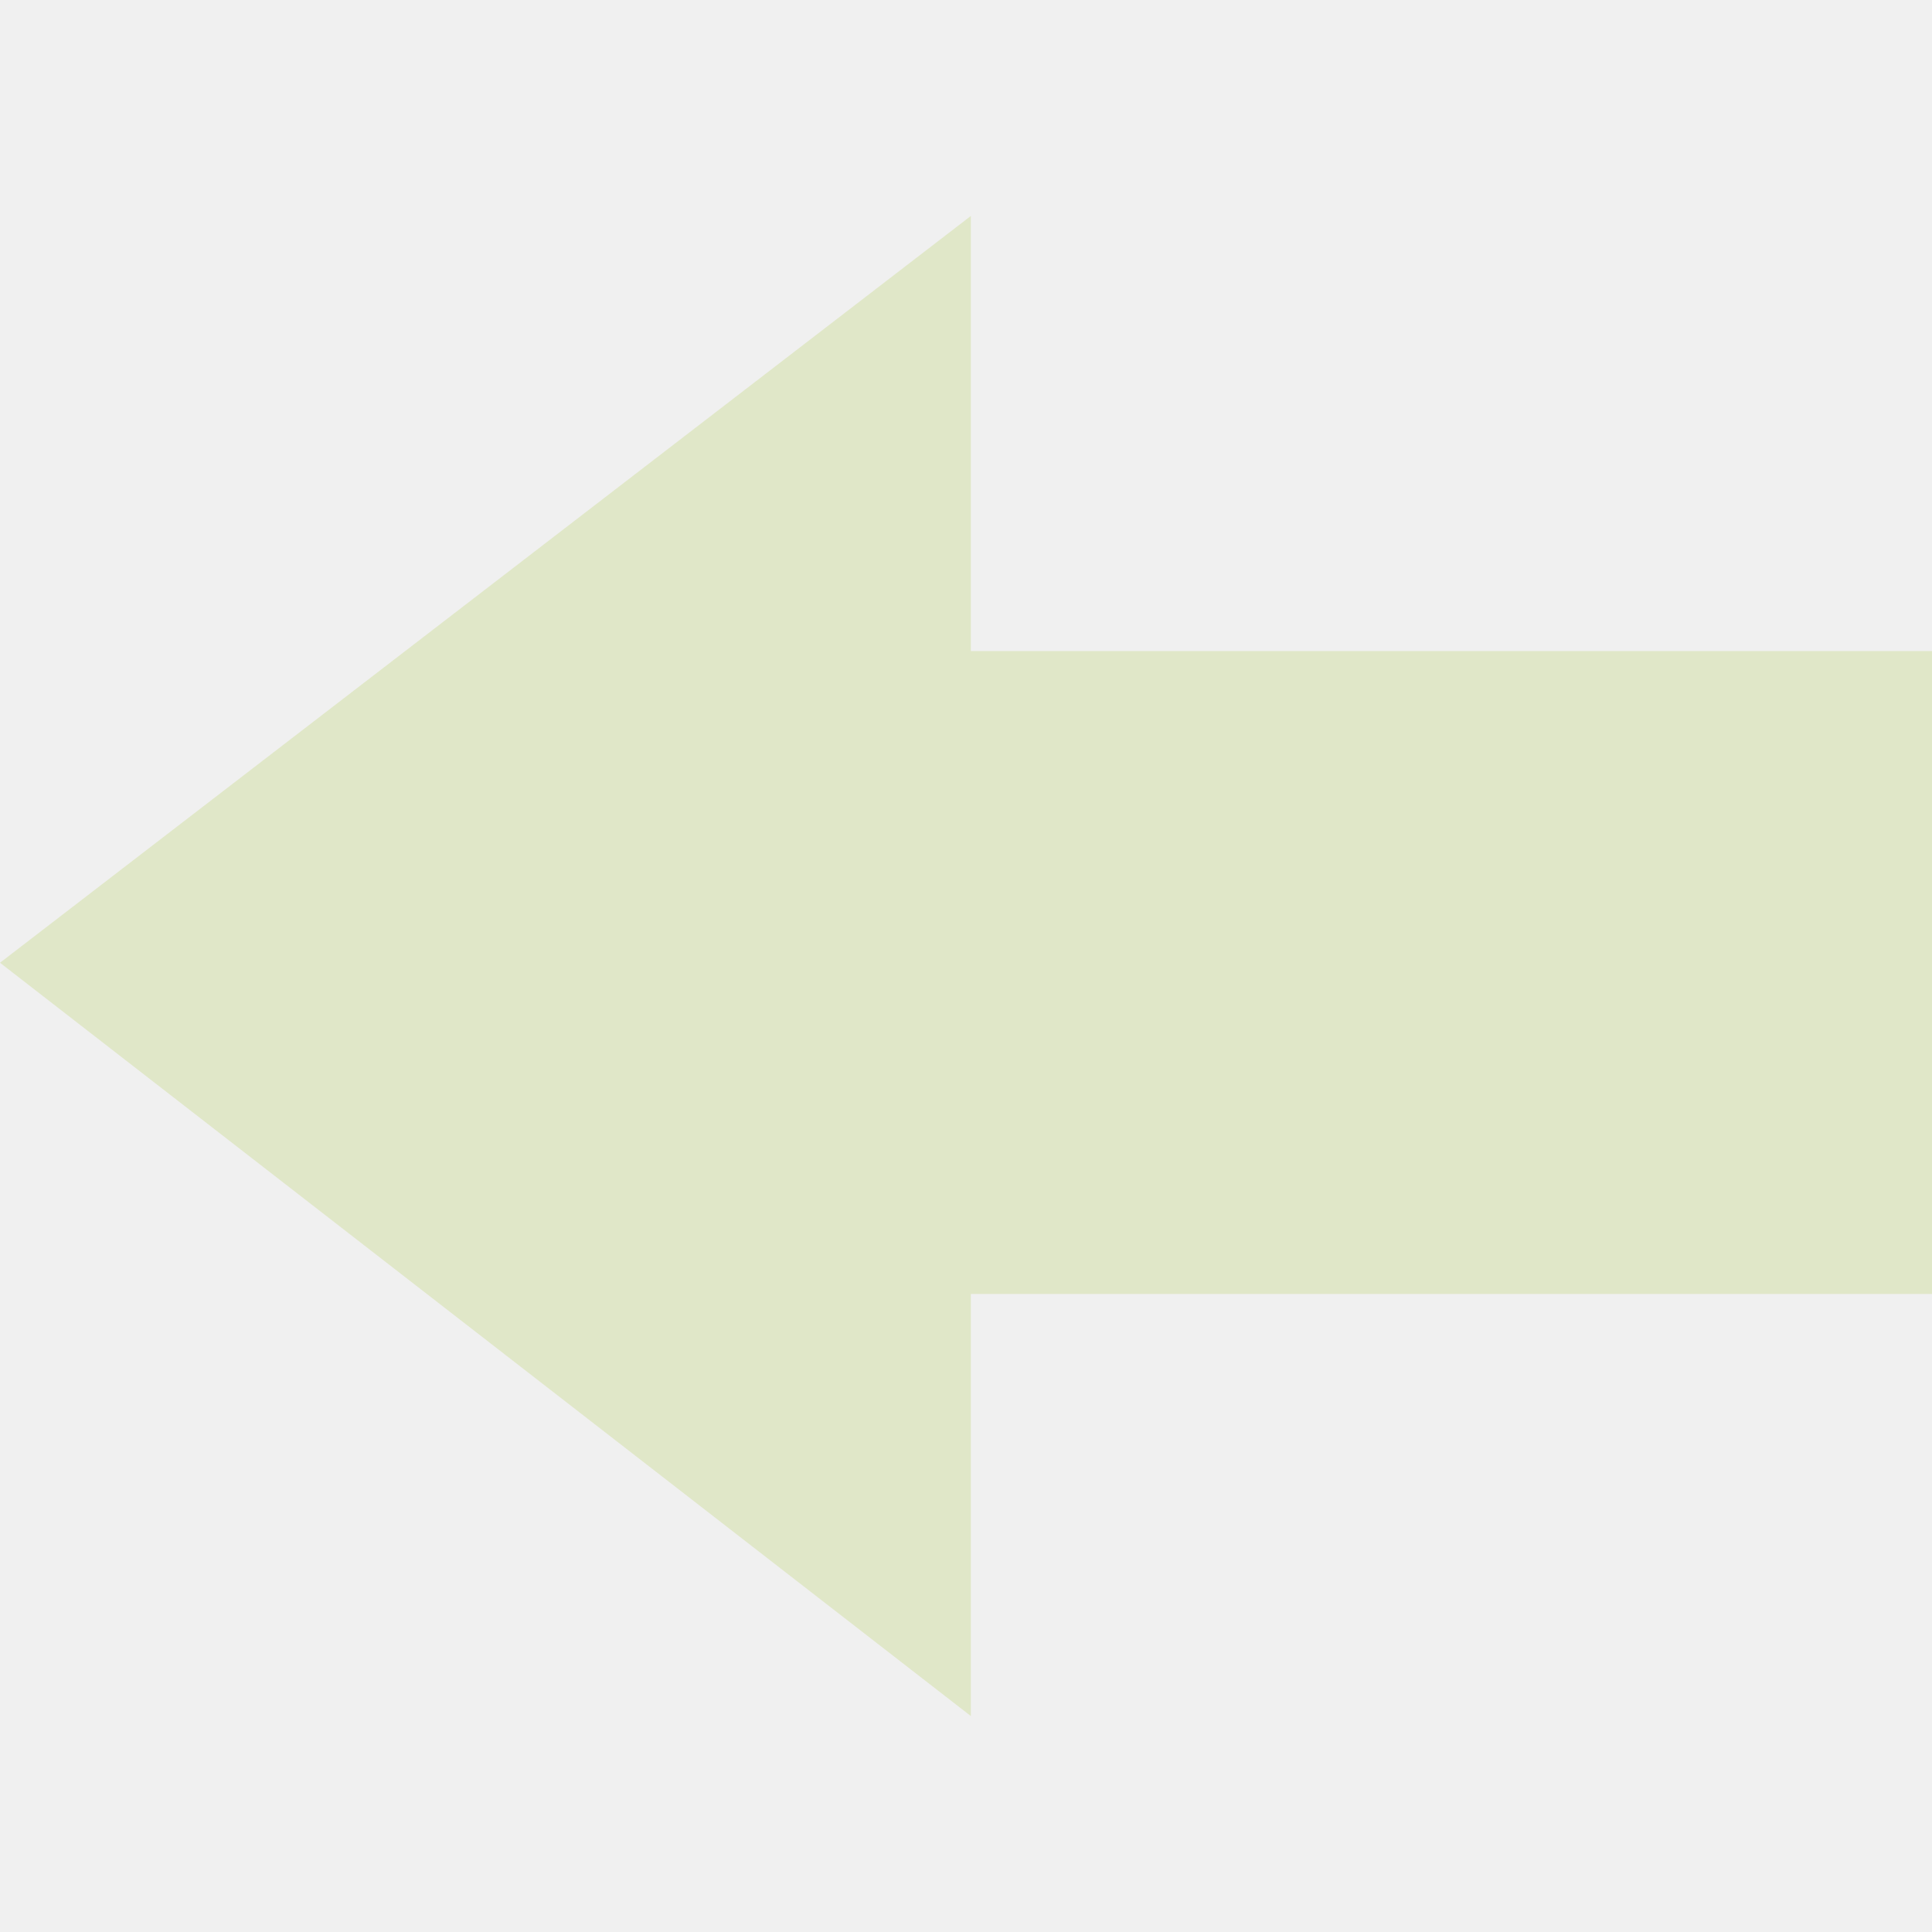
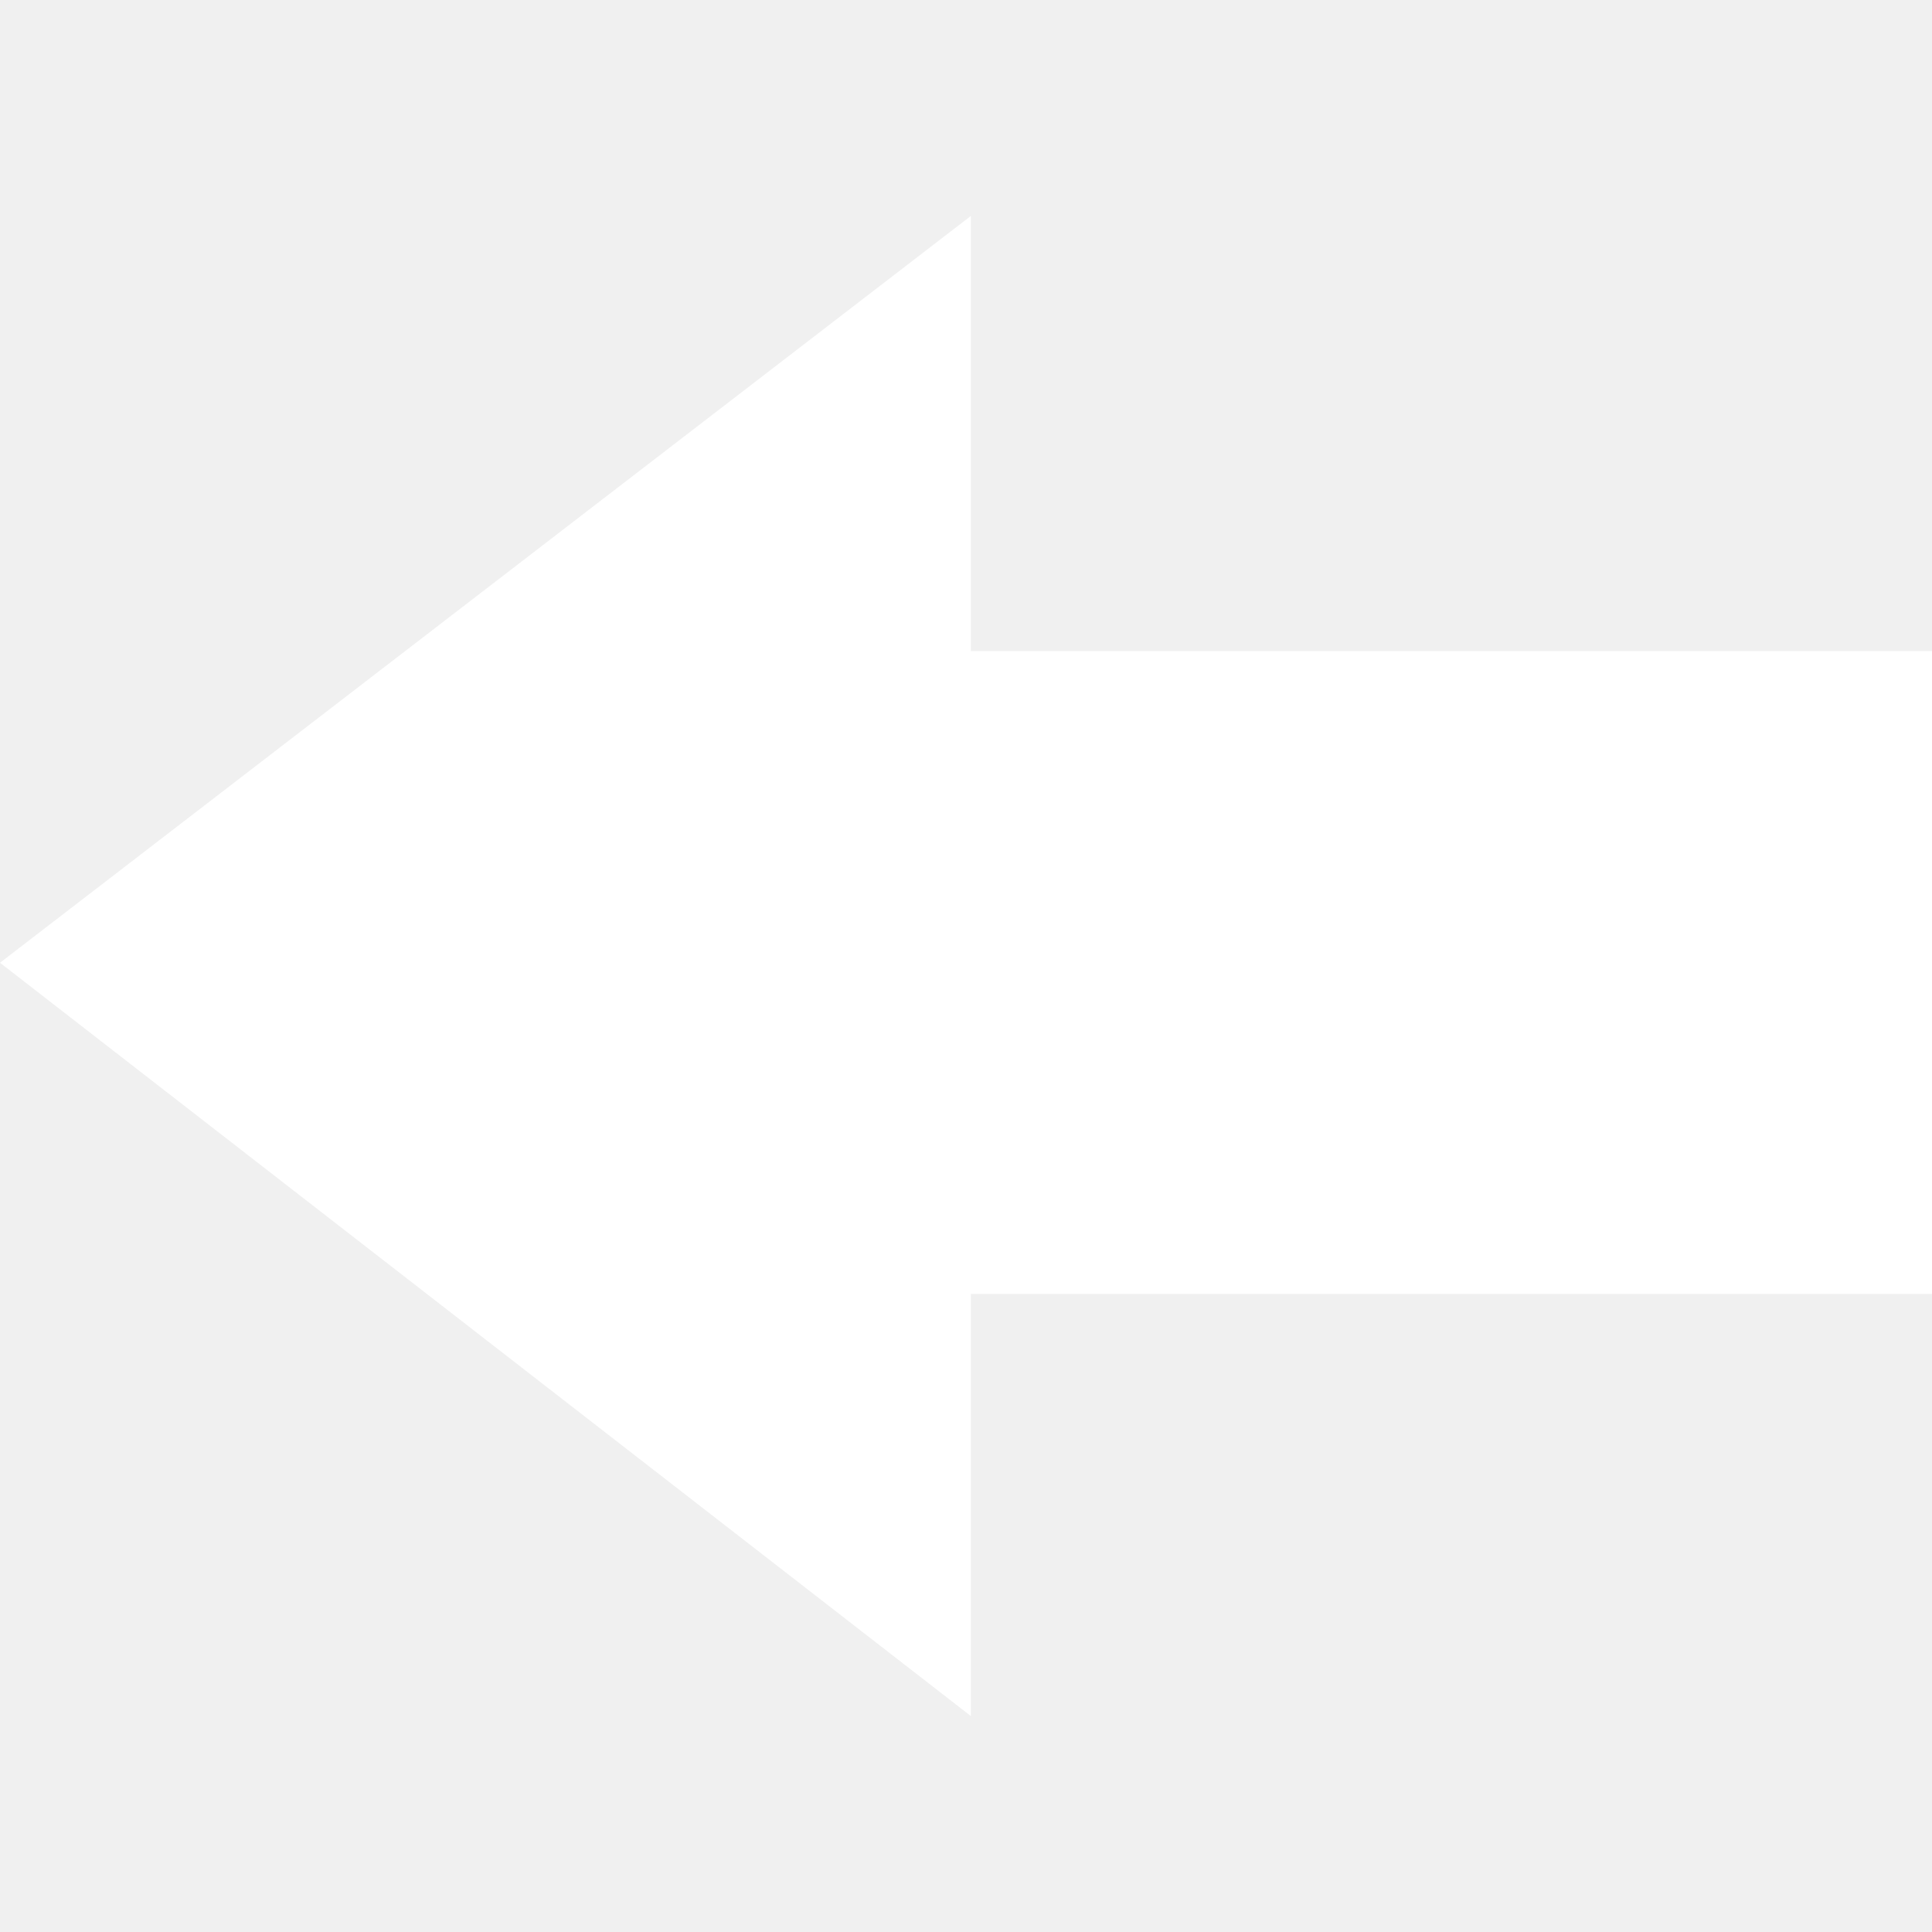
<svg xmlns="http://www.w3.org/2000/svg" version="1.1" id="Capa_1" x="0px" y="0px" viewBox="0 0 297.5 297.5" style="enable-background:new 0 0 297.5 297.5;" xml:space="preserve">
  <defs id="defs37" />
-   <polygon points="148,33.25 148,100.25 0,100.25 0,199.25 148,199.25 148,264.25 297.5,148.25 " id="polygon2" style="fill:#e0e7c8;fill-opacity:1" transform="matrix(-1,0,0,1,297.5,0)" />
+   <polygon points="148,33.25 148,100.25 0,100.25 0,199.25 148,199.25 148,264.25 297.5,148.25 " id="polygon2" style="fill:#ffffff;fill-opacity:1" transform="matrix(-1,0,0,1,297.5,0)" />
  <g id="g4">
</g>
  <g id="g6">
</g>
  <g id="g8">
</g>
  <g id="g10">
</g>
  <g id="g12">
</g>
  <g id="g14">
</g>
  <g id="g16">
</g>
  <g id="g18">
</g>
  <g id="g20">
</g>
  <g id="g22">
</g>
  <g id="g24">
</g>
  <g id="g26">
</g>
  <g id="g28">
</g>
  <g id="g30">
</g>
  <g id="g32">
</g>
</svg>
